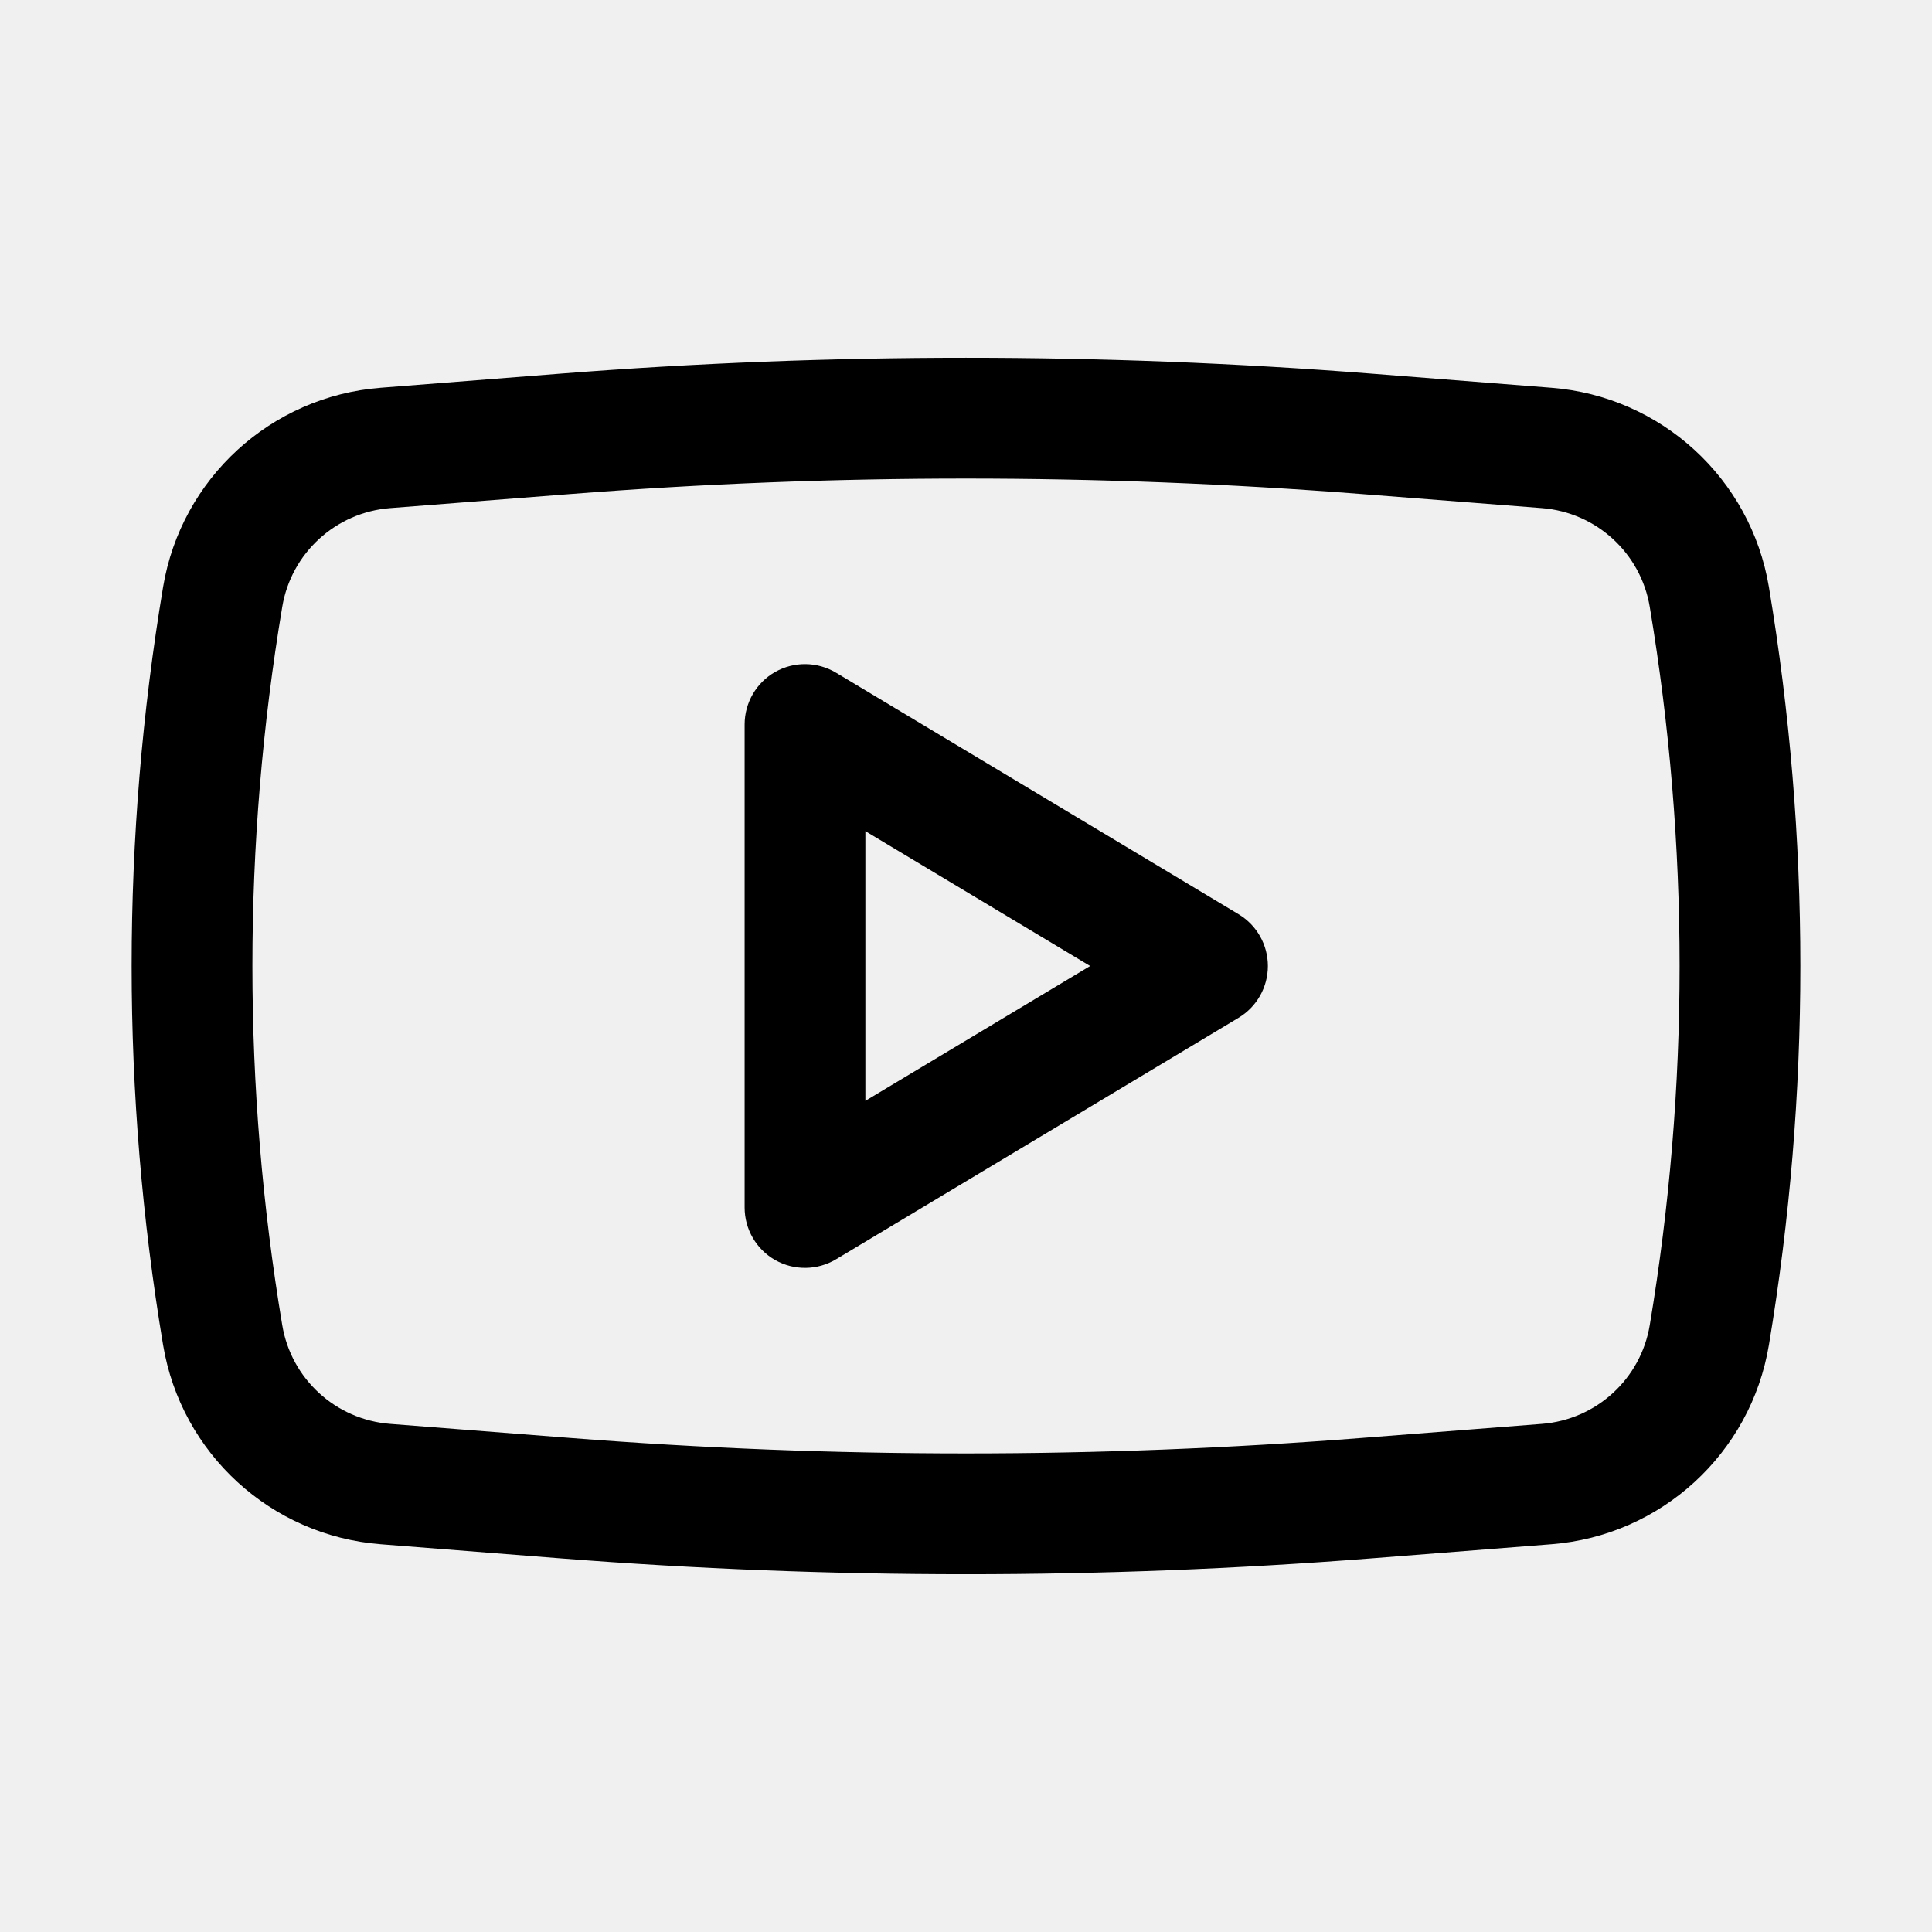
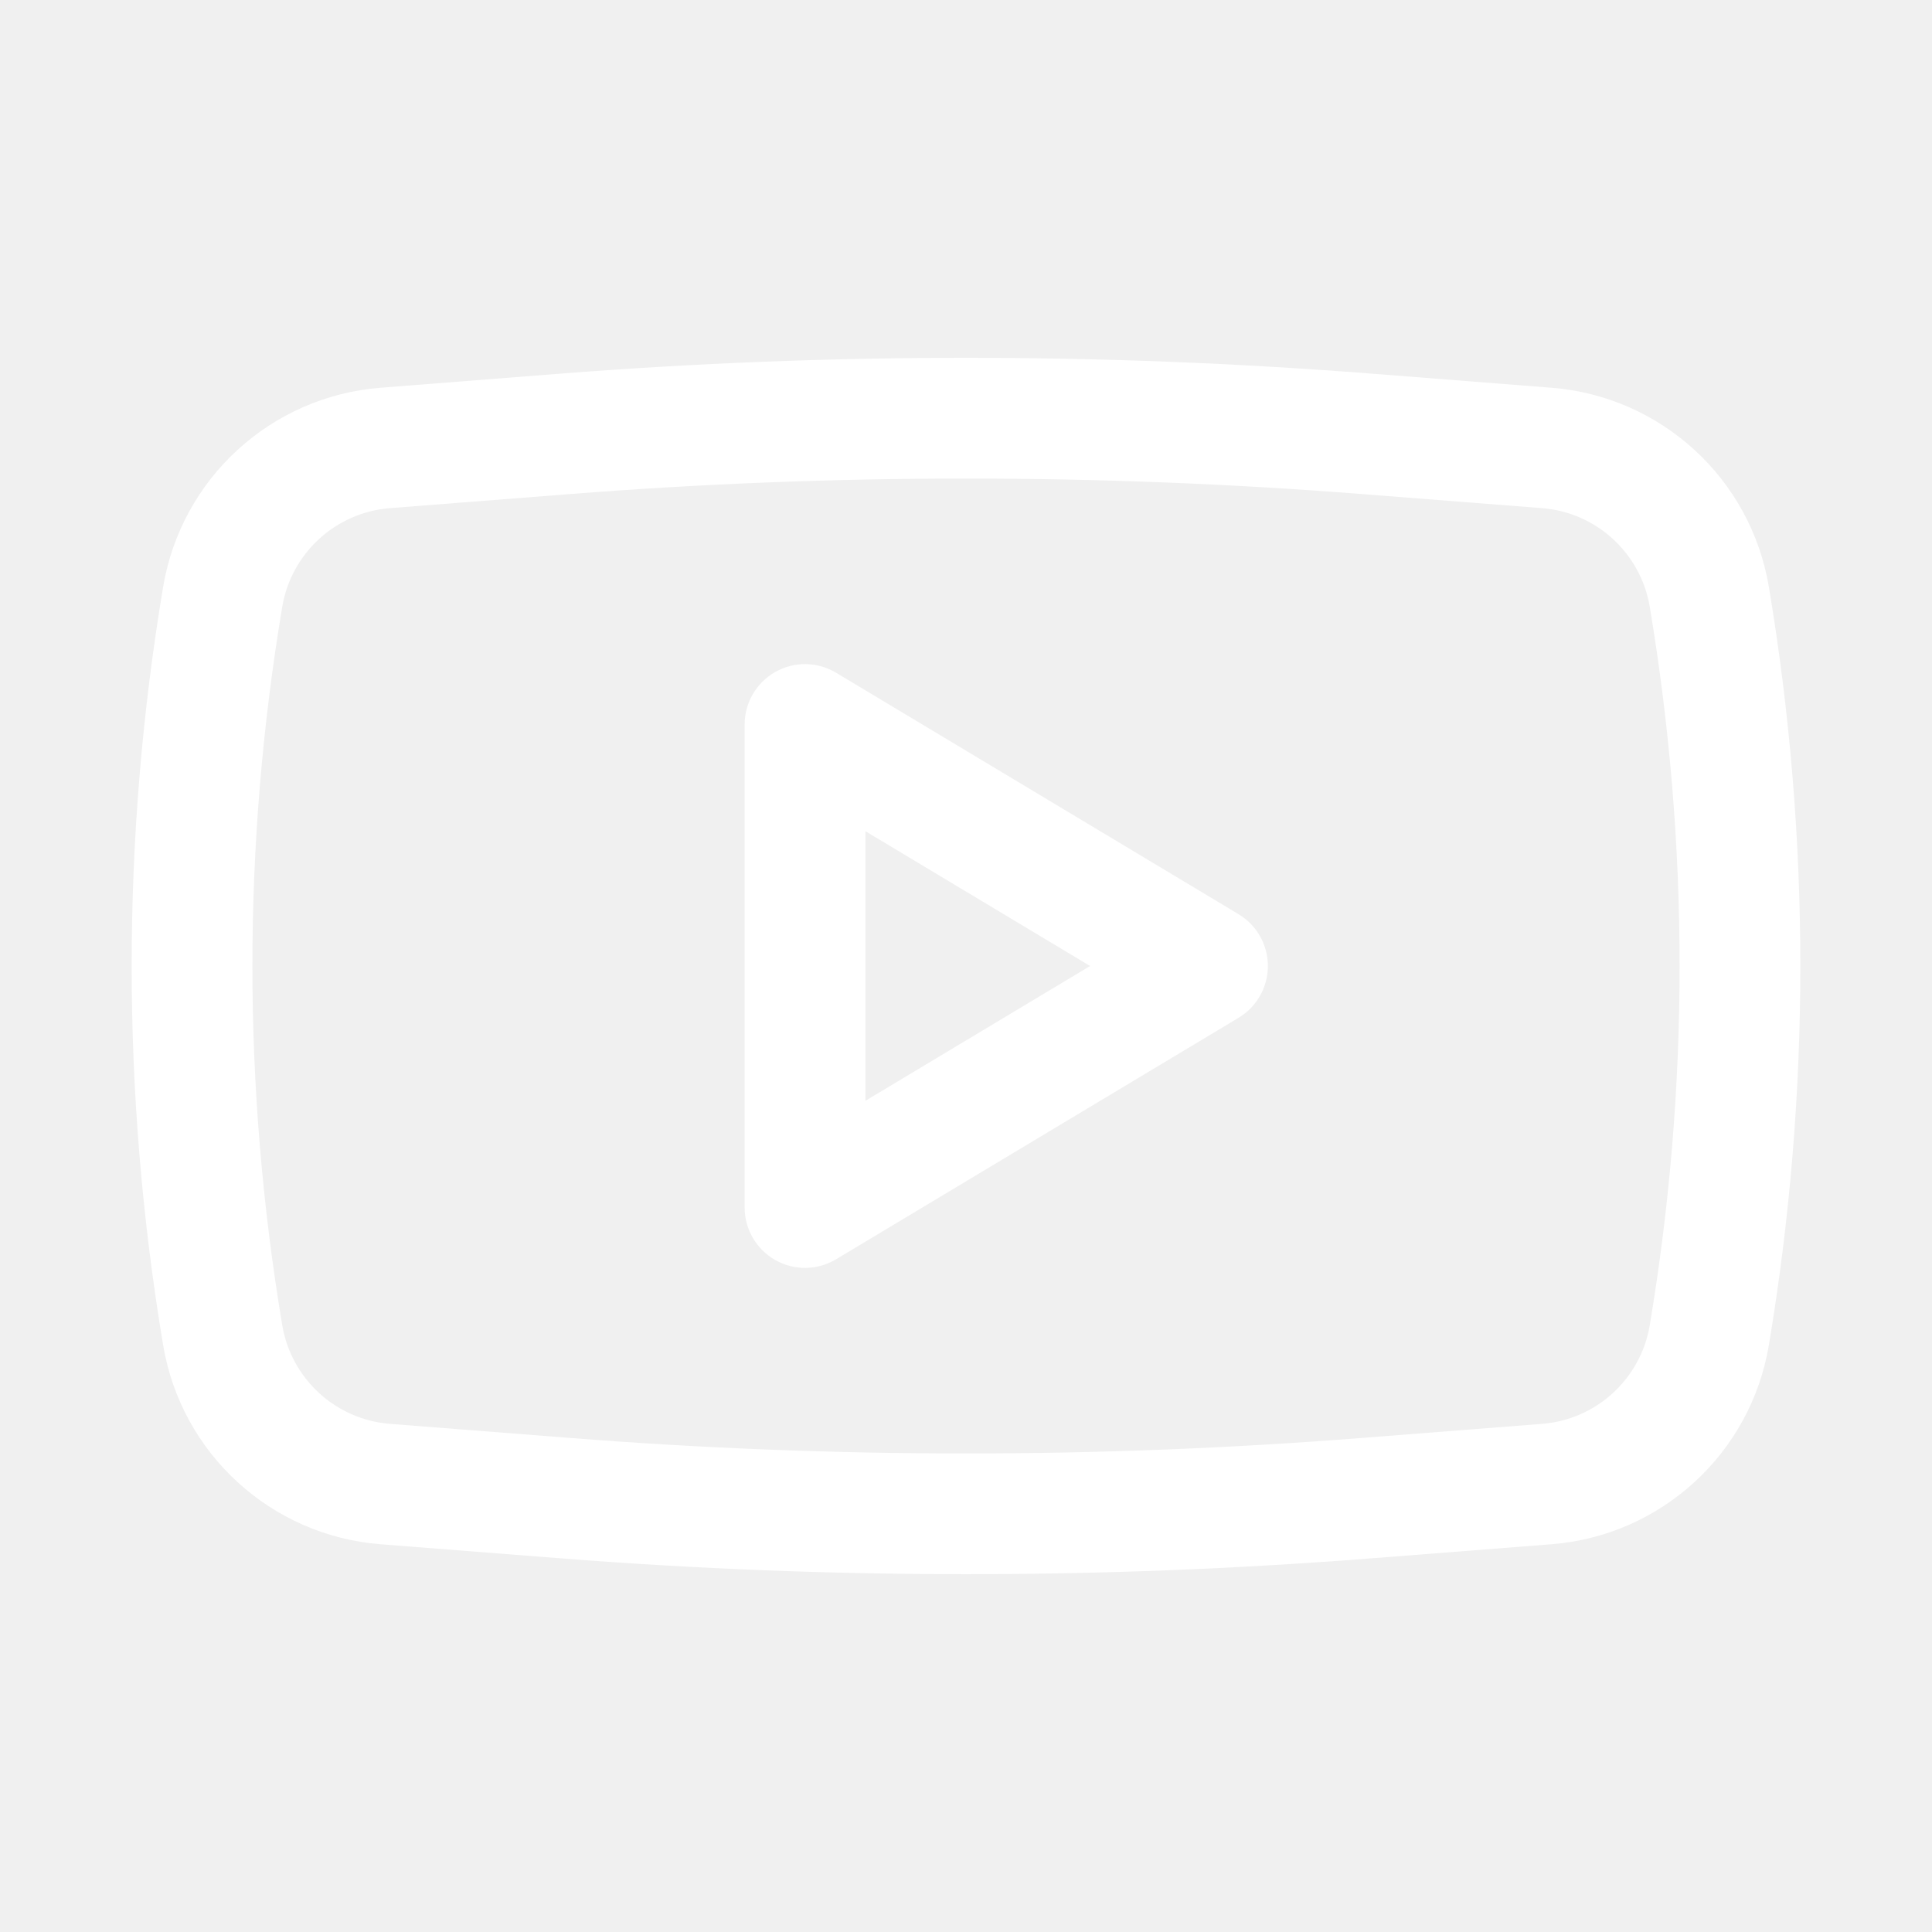
- <svg xmlns="http://www.w3.org/2000/svg" width="24" height="24" viewBox="0 0 24 24" fill="none">
-   <path fill-rule="evenodd" clip-rule="evenodd" d="M10.386 8.357C10.154 8.218 9.866 8.214 9.63 8.347C9.395 8.48 9.25 8.73 9.25 9V15C9.25 15.27 9.395 15.52 9.63 15.653C9.866 15.786 10.154 15.782 10.386 15.643L15.386 12.643C15.612 12.508 15.75 12.263 15.75 12C15.75 11.737 15.612 11.492 15.386 11.357L10.386 8.357ZM13.542 12L10.75 13.675V10.325L13.542 12Z" fill="black" />
-   <path fill-rule="evenodd" clip-rule="evenodd" d="M17.031 4.641C13.682 4.379 10.318 4.379 6.969 4.641L4.729 4.817C3.366 4.923 2.251 5.944 2.026 7.292C1.505 10.409 1.505 13.591 2.026 16.708C2.251 18.056 3.366 19.077 4.729 19.183L6.969 19.359C10.318 19.621 13.682 19.621 17.031 19.359L19.271 19.183C20.634 19.077 21.749 18.056 21.974 16.708C22.495 13.591 22.495 10.409 21.974 7.292C21.749 5.944 20.634 4.923 19.271 4.817L17.031 4.641ZM7.086 6.137C10.357 5.881 13.643 5.881 16.914 6.137L19.154 6.312C19.83 6.365 20.383 6.871 20.494 7.54C20.988 10.493 20.988 13.507 20.494 16.46C20.383 17.129 19.83 17.635 19.154 17.688L16.914 17.863C13.643 18.119 10.357 18.119 7.086 17.863L4.846 17.688C4.17 17.635 3.617 17.129 3.506 16.46C3.012 13.507 3.012 10.493 3.506 7.54C3.617 6.871 4.17 6.365 4.846 6.312L7.086 6.137Z" fill="black" />
+ <svg xmlns="http://www.w3.org/2000/svg" width="40" height="40" viewBox="0 0 40 40" fill="none">
+   <path fill-rule="evenodd" clip-rule="evenodd" d="M17.31 13.928C16.924 13.696 16.443 13.69 16.051 13.912C15.659 14.134 15.417 14.55 15.417 15V25C15.417 25.45 15.659 25.866 16.051 26.088C16.443 26.31 16.924 26.304 17.31 26.072L25.643 21.072C26.02 20.846 26.25 20.439 26.25 20C26.25 19.561 26.02 19.154 25.643 18.928L17.31 13.928ZM22.57 20L17.917 22.792V17.208L22.57 20Z" fill="white" />
+   <path fill-rule="evenodd" clip-rule="evenodd" d="M28.384 7.735C22.803 7.299 17.197 7.299 11.616 7.735L7.881 8.028C5.61 8.205 3.752 9.907 3.377 12.154C2.509 17.349 2.509 22.651 3.377 27.846C3.752 30.093 5.61 31.795 7.881 31.972L11.616 32.264C17.197 32.701 22.803 32.701 28.384 32.264L32.119 31.972C34.39 31.795 36.248 30.093 36.623 27.846C37.491 22.651 37.491 17.349 36.623 12.154C36.248 9.907 34.39 8.205 32.119 8.028L28.384 7.735ZM11.811 10.228C17.262 9.801 22.738 9.801 28.189 10.228L31.924 10.52C33.05 10.608 33.971 11.452 34.157 12.566C34.98 17.488 34.98 22.512 34.157 27.434C33.971 28.548 33.05 29.392 31.924 29.48L28.189 29.772C22.738 30.199 17.262 30.199 11.811 29.772L8.076 29.48C6.95 29.392 6.029 28.548 5.843 27.434C5.02 22.512 5.02 17.488 5.843 12.566C6.029 11.452 6.95 10.608 8.076 10.52L11.811 10.228Z" fill="white" />
</svg>
